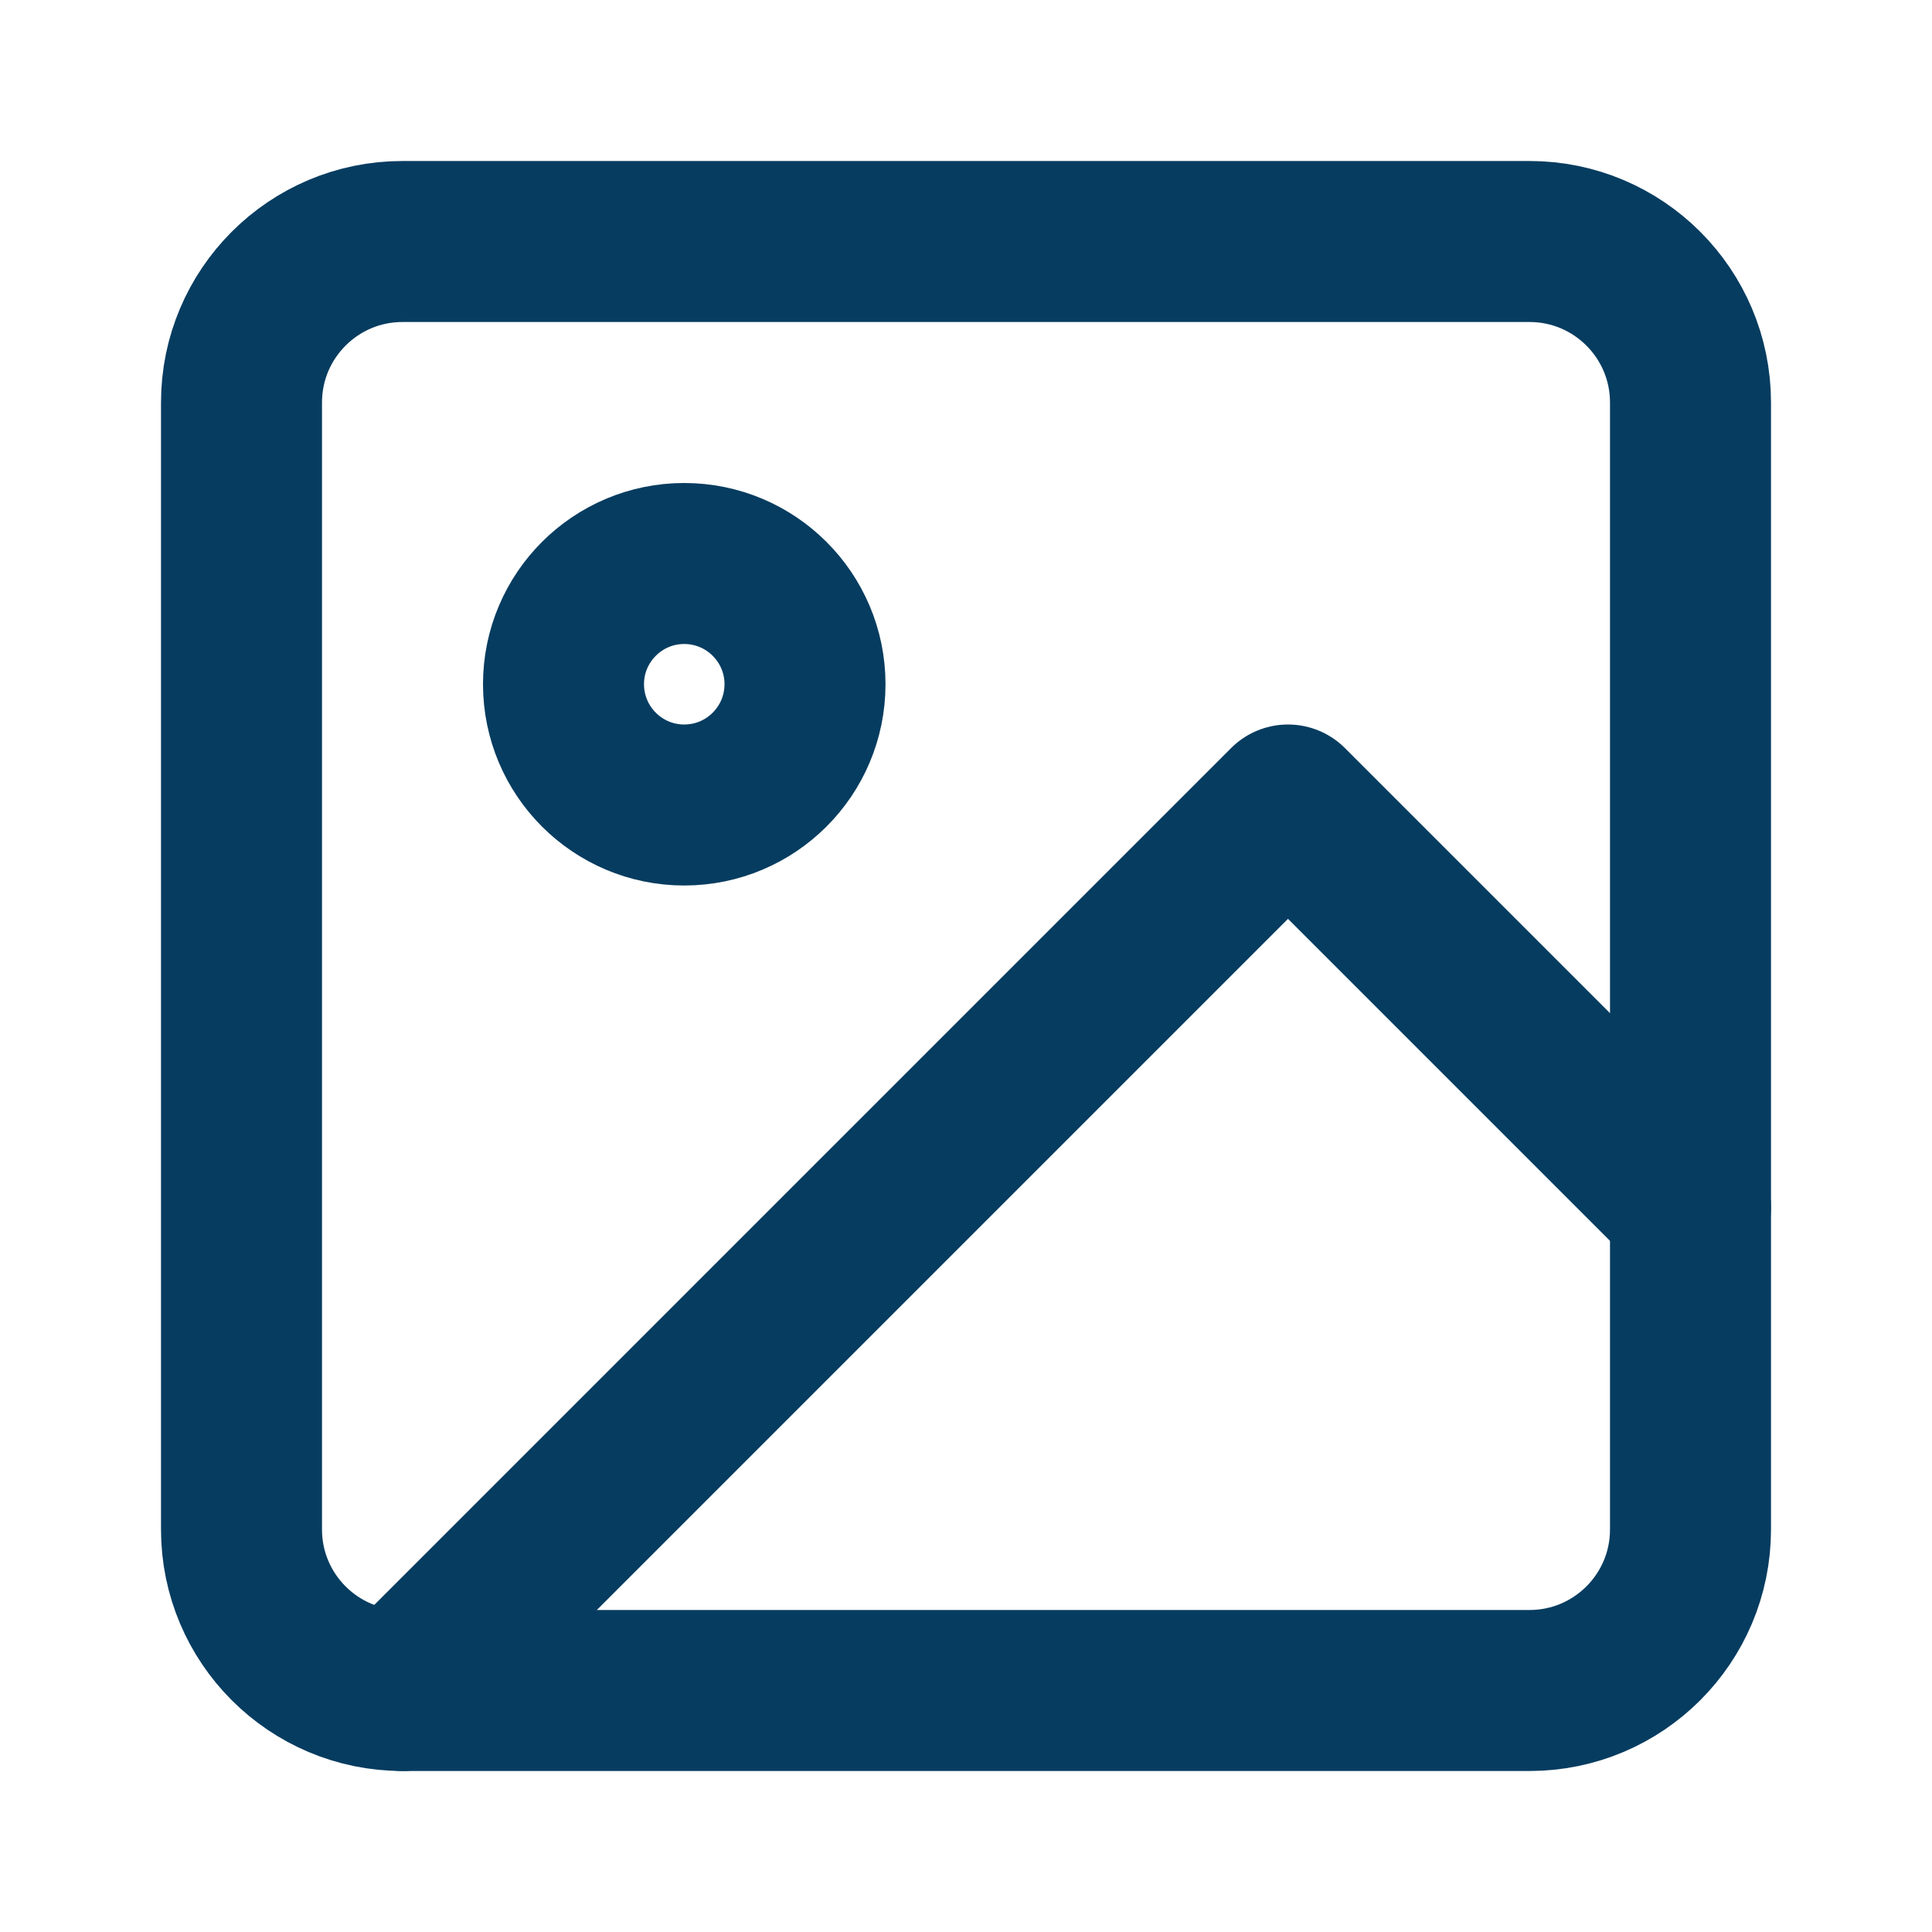
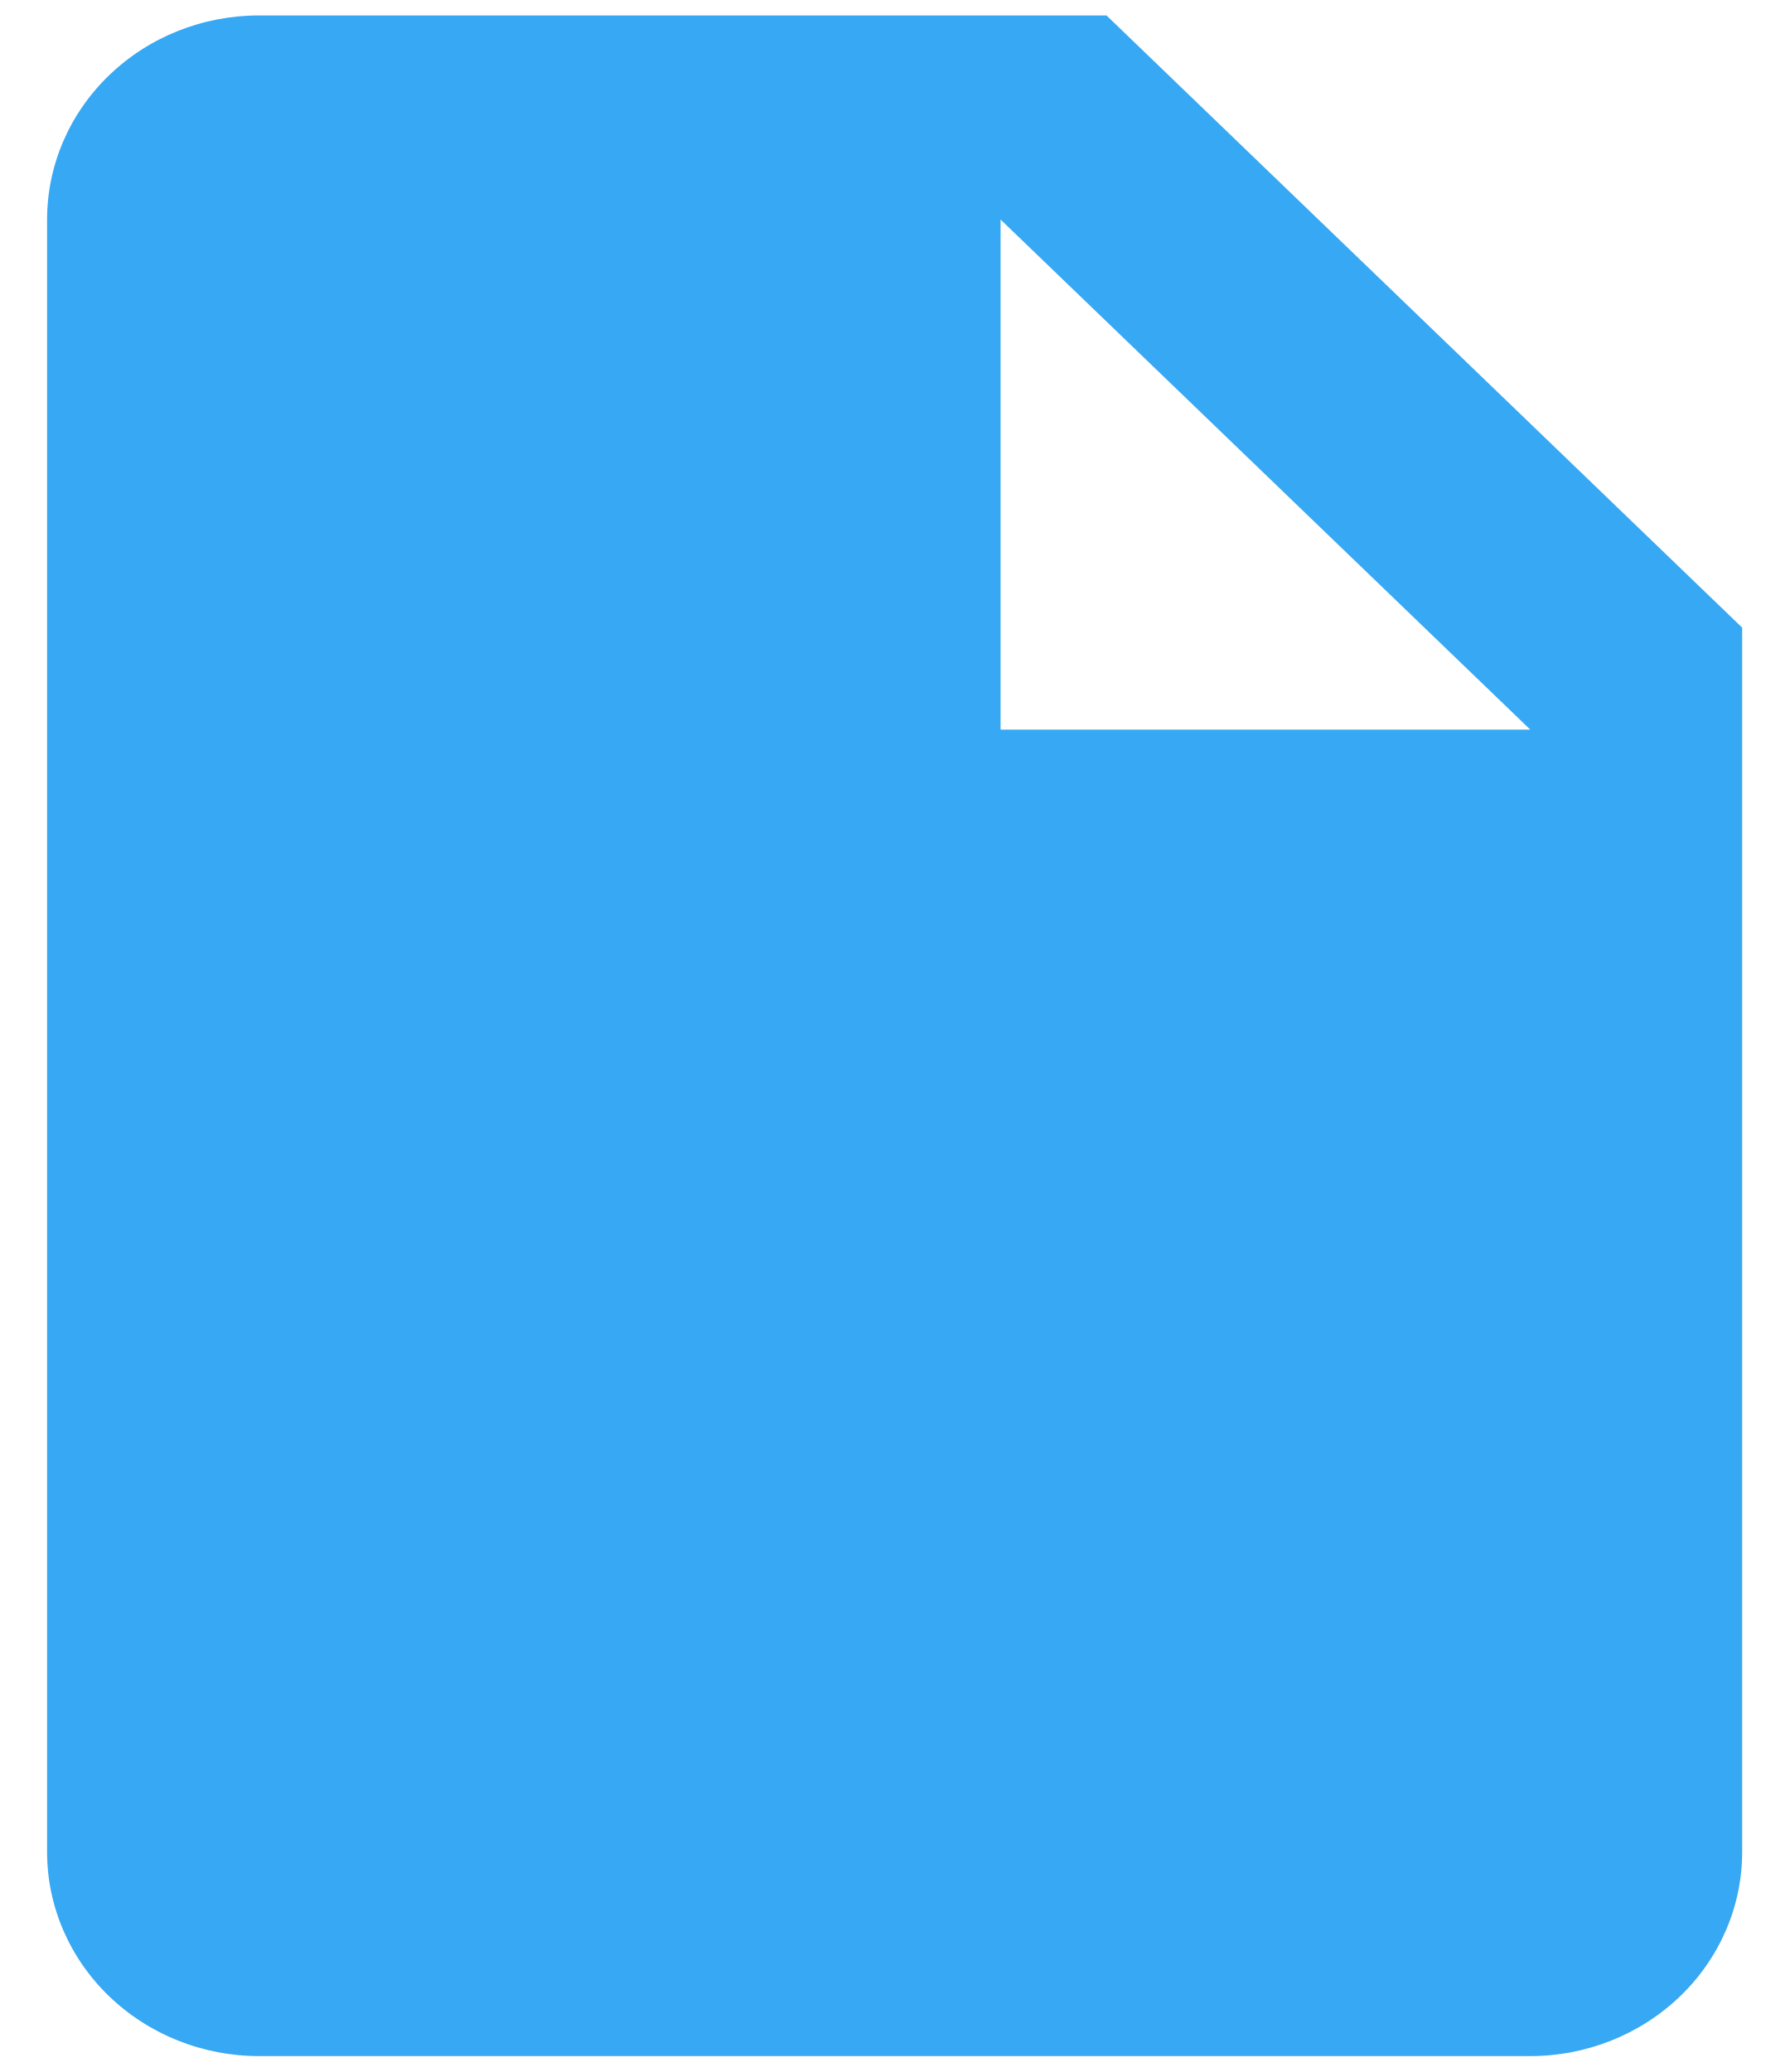
- <svg xmlns="http://www.w3.org/2000/svg" width="15" height="15" viewBox="0 0 15 15" fill="none">
-   <path d="M11.875 1.875H3.125C2.435 1.875 1.875 2.435 1.875 3.125V11.875C1.875 12.565 2.435 13.125 3.125 13.125H11.875C12.565 13.125 13.125 12.565 13.125 11.875V3.125C13.125 2.435 12.565 1.875 11.875 1.875Z" stroke="#063C60" stroke-width="1.25" stroke-linecap="round" stroke-linejoin="round" />
-   <path d="M5.312 6.25C5.83 6.25 6.25 5.83 6.25 5.312C6.25 4.795 5.83 4.375 5.312 4.375C4.795 4.375 4.375 4.795 4.375 5.312C4.375 5.83 4.795 6.25 5.312 6.25Z" stroke="#063C60" stroke-width="1.25" stroke-linecap="round" stroke-linejoin="round" />
-   <path d="M13.125 9.375L10 6.25L3.125 13.125" stroke="#063C60" stroke-width="1.25" stroke-linecap="round" stroke-linejoin="round" />
+ <svg xmlns="http://www.w3.org/2000/svg" width="19" height="22" viewBox="0 0 19 22" fill="none">
+   <path d="M 11.75 0.164 H 2.75 C 2.153 0.164 1.581 0.392 1.159 0.799 C 0.737 1.205 0.5 1.756 0.5 2.331 V 19.664 C 0.5 20.239 0.737 20.79 1.159 21.196 C 1.581 21.602 2.153 21.831 2.75 21.831 H 16.25 C 16.847 21.831 17.419 21.602 17.841 21.196 C 18.263 20.79 18.5 20.239 18.5 19.664 V 6.664 L 11.75 0.164 Z Z Z Z M 11.75 7.747 H 10.625 V 2.331 L 16.25 7.747 H 11.75 Z" fill="#37A8F3" />
</svg>
